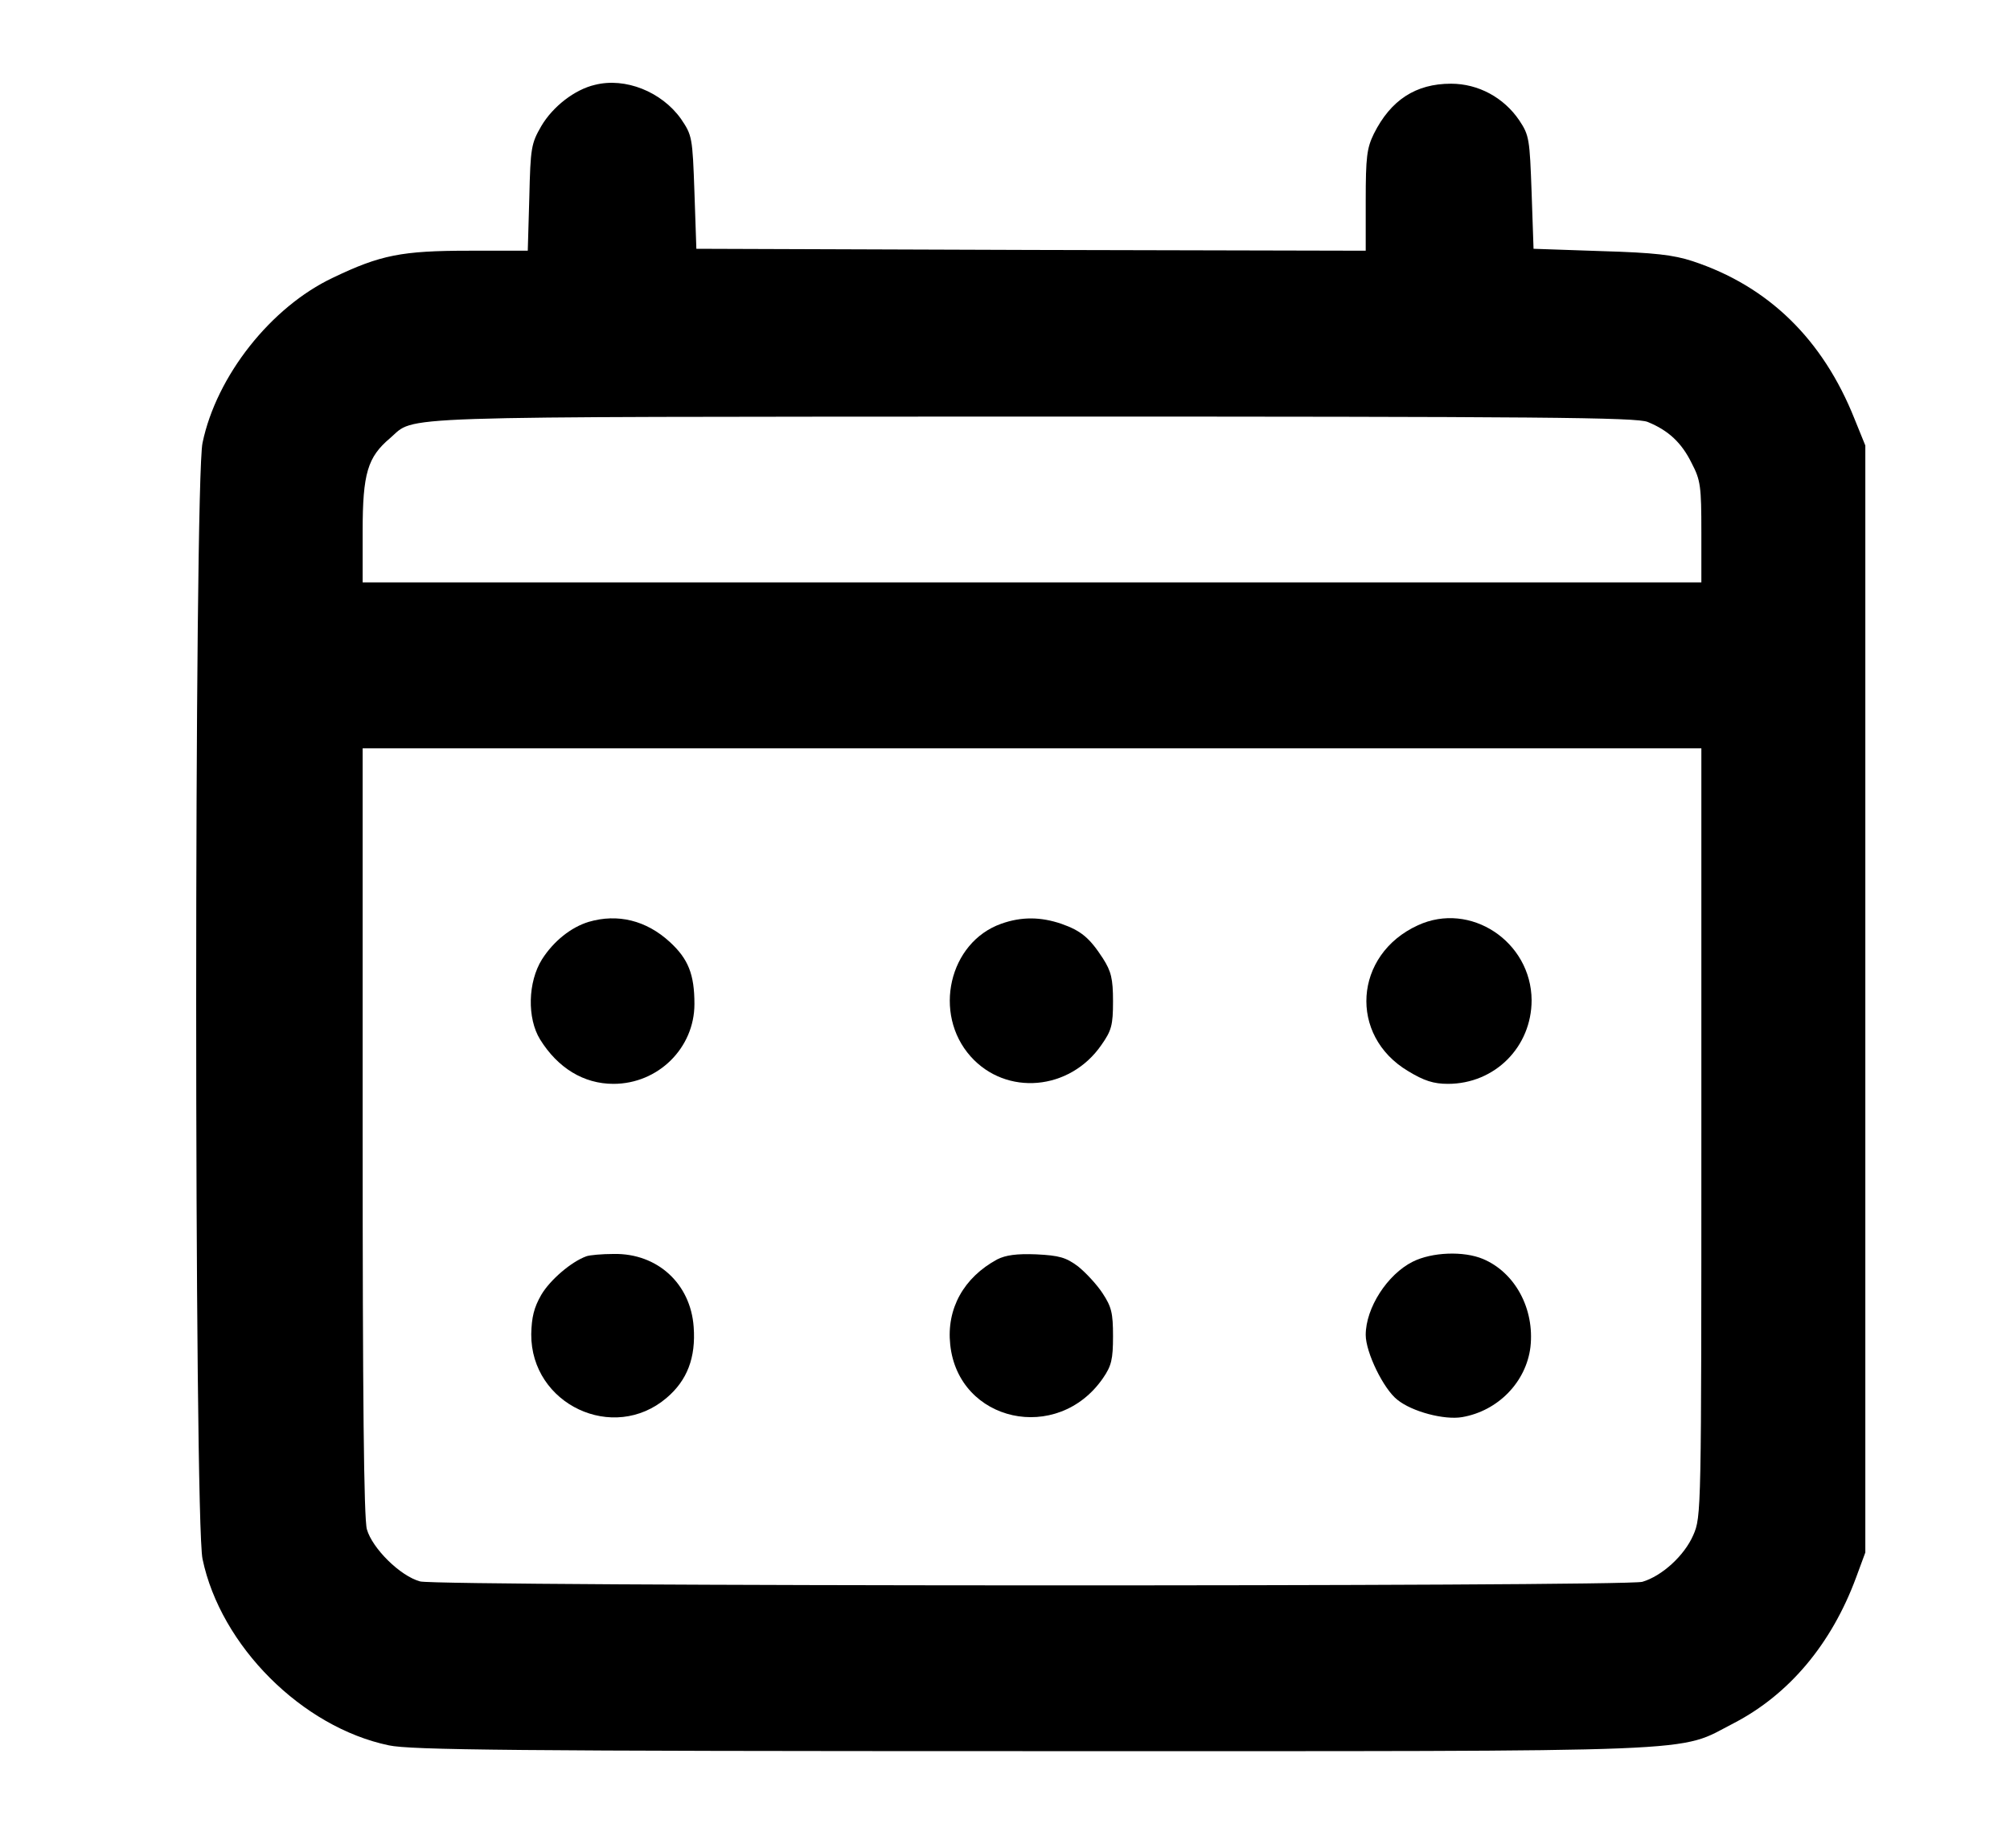
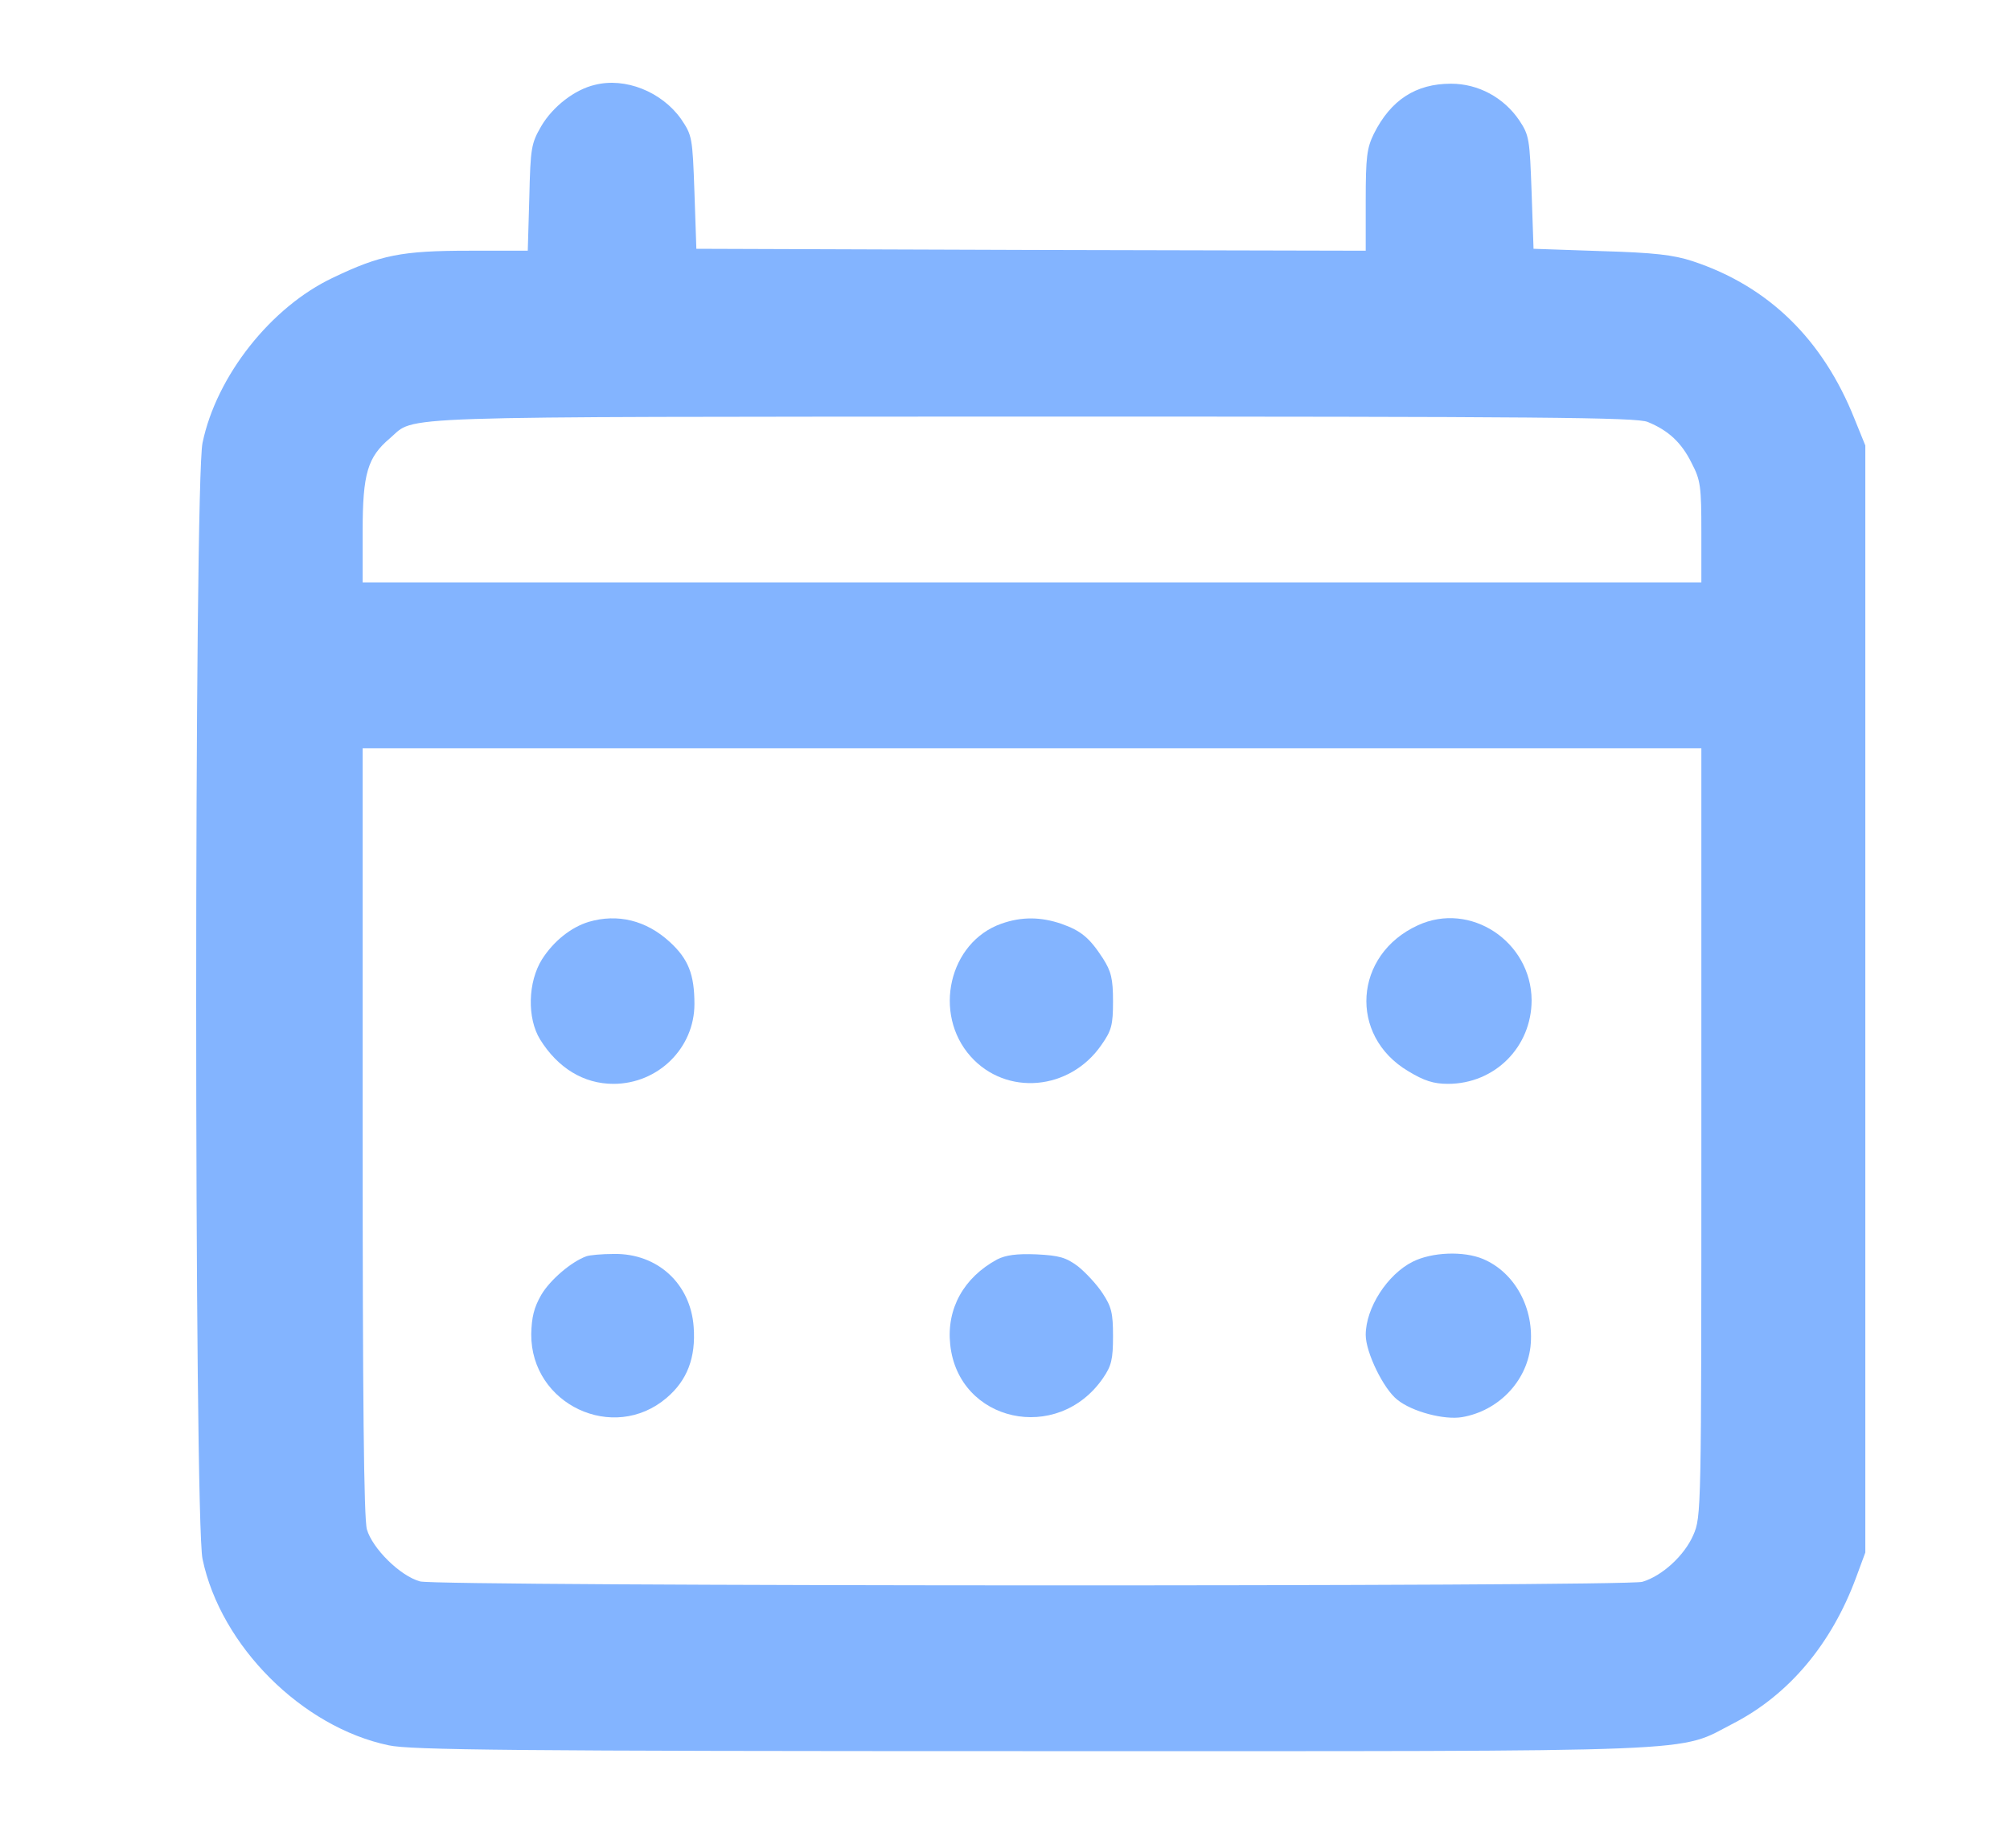
<svg xmlns="http://www.w3.org/2000/svg" version="1.0" width="521pt" height="479pt" viewBox="0 0 521 479" preserveAspectRatio="xMidYMid meet">
-   <g transform="translate(0,479) scale(0.1,-0.1)" fill="#000000" stroke="none">
+   <g transform="translate(0,479) scale(0.1,-0.1)" fill="#83b4ff" stroke="none">
    <path d="M1542 4570 c-52 -12 -109 -56 -139 -107 -26 -45 -28 -56 -31 -185 l-4 -138 -152 0 c-175 0 -230 -11 -353 -70 -161 -76 -302 -255 -338 -428 -22 -100 -22 -2794 0 -2894 47 -225 258 -436 483 -483 56 -12 318 -15 1665 -15 1791 0 1670 -5 1822 73 142 74 252 204 316 377 l24 65 0 1435 0 1435 -28 69 c-82 206 -223 344 -420 409 -49 16 -98 22 -237 26 l-175 6 -5 146 c-5 138 -6 148 -32 187 -40 59 -106 95 -177 95 -91 0 -156 -42 -200 -130 -18 -37 -21 -60 -21 -173 l0 -130 -867 2 -868 3 -5 147 c-5 143 -6 147 -35 190 -50 70 -144 108 -223 88z m2729 -874 c54 -22 88 -54 114 -107 23 -44 25 -60 25 -179 l0 -130 -1735 0 -1735 0 0 133 c0 150 13 192 71 241 69 59 -35 55 1660 56 1326 0 1572 -2 1600 -14z m139 -1842 c0 -986 0 -996 -21 -1044 -23 -53 -81 -106 -132 -121 -45 -13 -3121 -12 -3168 1 -52 14 -124 86 -138 135 -8 28 -11 344 -11 1033 l0 992 1735 0 1735 0 0 -996z" />
    <path d="M1526 2400 c-46 -14 -91 -50 -121 -97 -37 -59 -39 -153 -5 -208 46 -74 113 -115 190 -115 116 0 210 93 210 207 0 77 -16 117 -64 161 -61 56 -135 74 -210 52z" />
    <path d="M2595 2395 c-135 -48 -178 -233 -79 -344 92 -103 257 -89 339 30 26 37 30 51 30 113 0 59 -5 78 -26 111 -35 54 -57 72 -108 90 -53 18 -103 19 -156 0z" />
    <path d="M3675 2391 c-166 -76 -180 -286 -25 -378 41 -25 66 -33 103 -33 122 0 217 96 217 217 -1 152 -159 257 -295 194z" />
    <path d="M1520 1533 c-39 -14 -94 -61 -117 -100 -19 -33 -25 -58 -26 -102 -1 -182 213 -283 351 -165 53 45 76 104 70 184 -8 112 -94 191 -207 189 -31 0 -63 -3 -71 -6z" />
    <path d="M2585 1525 c-87 -47 -132 -128 -122 -221 21 -201 278 -258 396 -87 22 32 26 49 26 109 0 60 -4 76 -27 111 -15 23 -44 54 -64 70 -31 23 -48 28 -108 31 -51 2 -79 -2 -101 -13z" />
    <path d="M3662 1519 c-66 -33 -122 -120 -122 -190 0 -45 46 -140 82 -168 38 -31 122 -53 168 -45 93 16 166 91 177 182 11 99 -40 193 -123 228 -50 21 -132 18 -182 -7z" />
  </g>
</svg>
